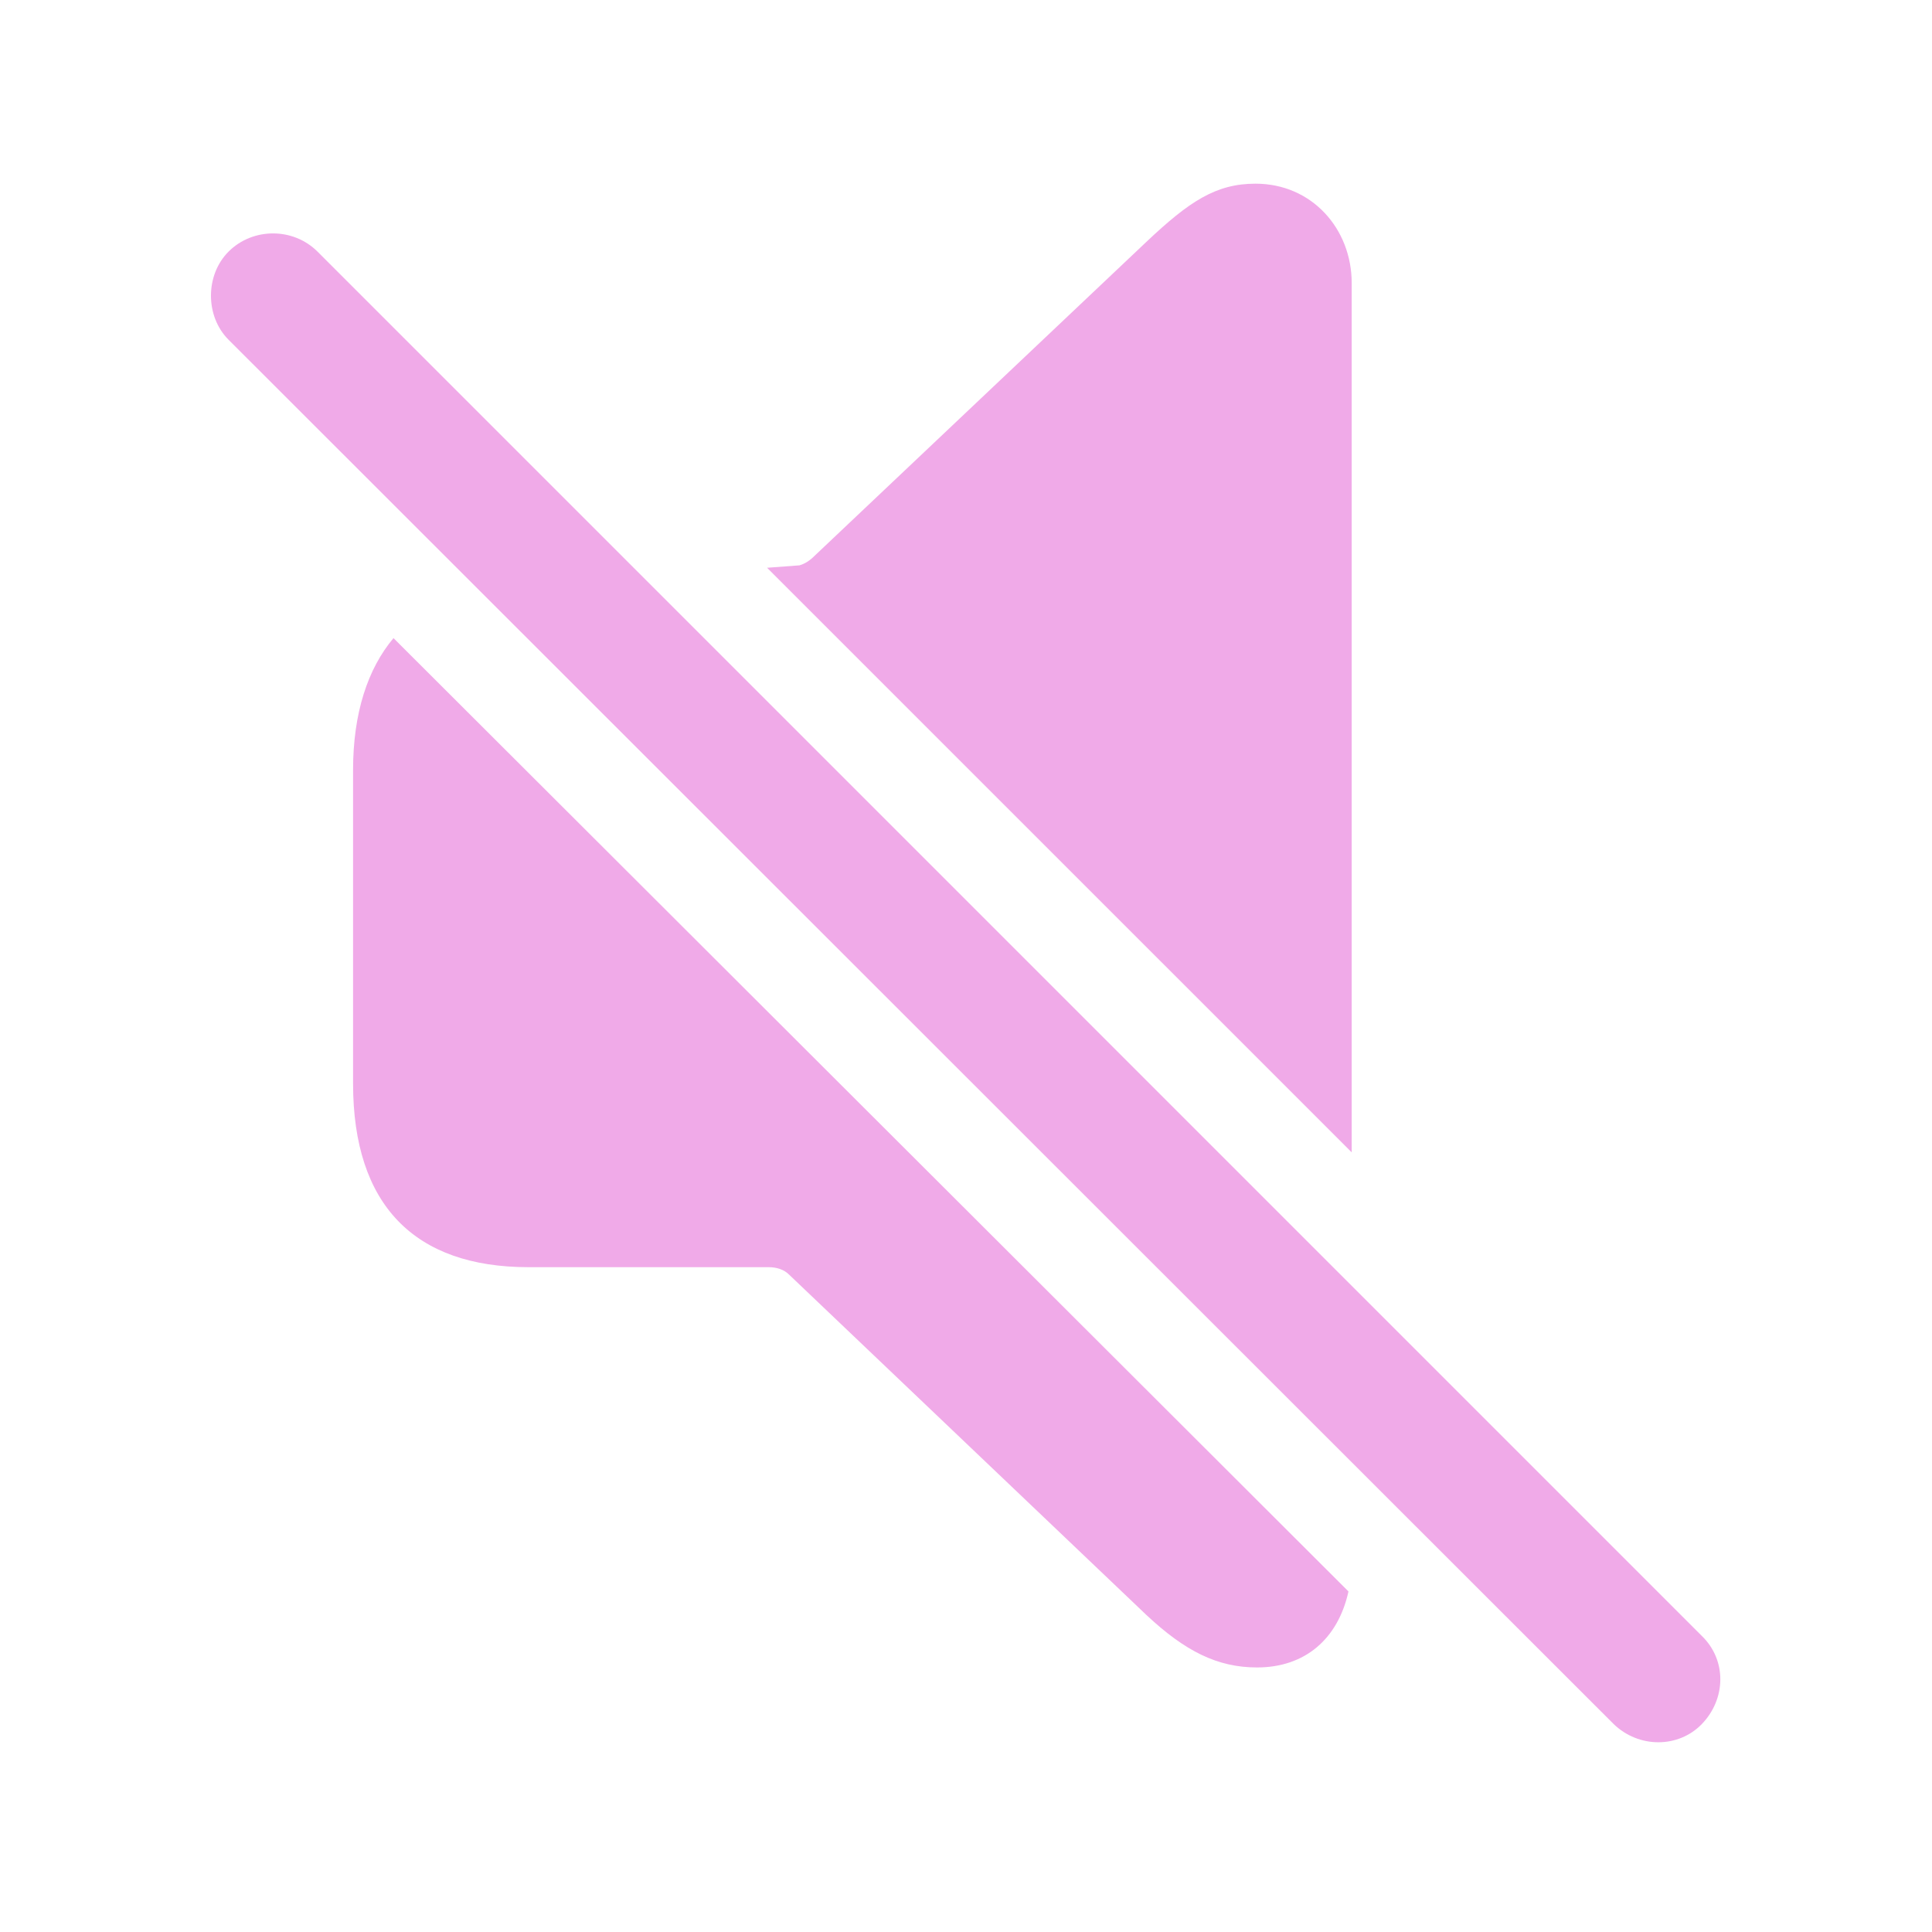
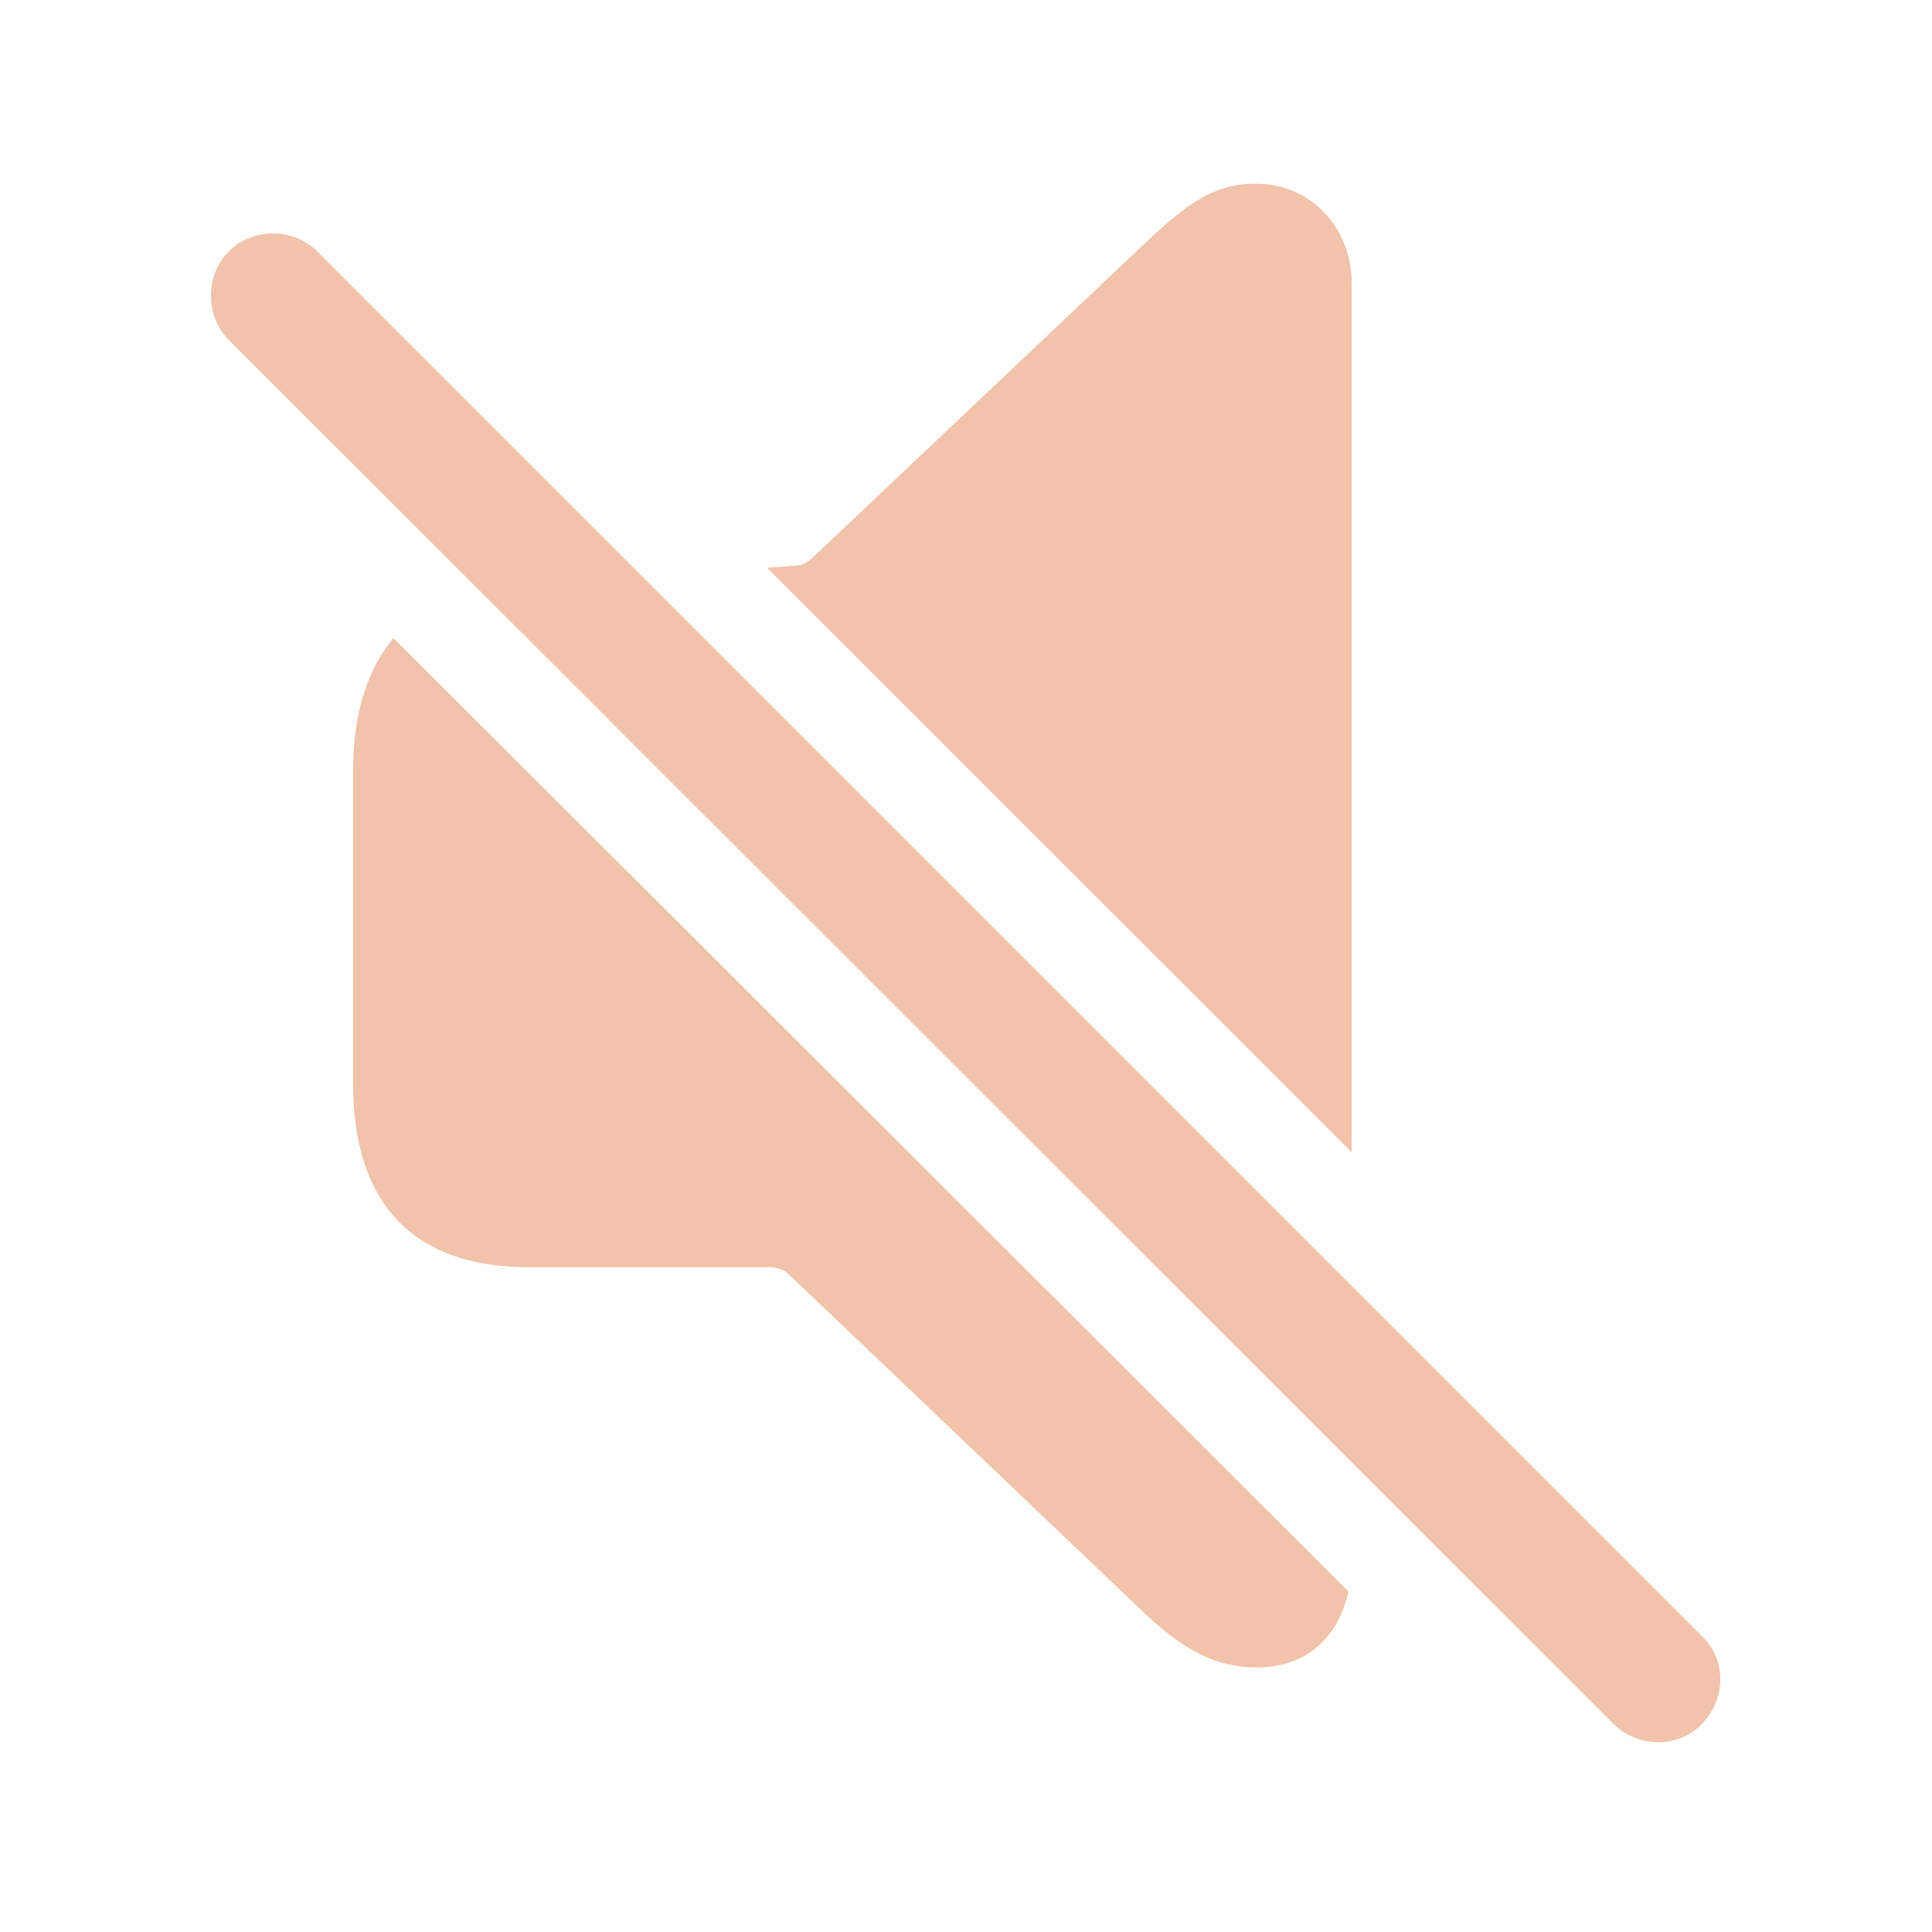
- <svg fill="#F0AAE8" width="120px" height="120px" viewBox="0 0 56 56">
+ <svg fill="#F0C3AA" width="120px" height="120px" viewBox="0 0 56 56">
  <path d="M 39.18 33.402 L 39.18 8.207 C 39.18 6.637 38.031 5.324 36.391 5.324 C 35.242 5.324 34.469 5.84 33.227 7.012 L 23.617 16.105 C 23.477 16.246 23.336 16.34 23.172 16.387 L 22.234 16.457 Z M 46.773 49.973 C 47.5 50.676 48.648 50.676 49.328 49.973 C 50.031 49.246 50.055 48.121 49.328 47.418 L 9.203 7.293 C 8.5 6.59 7.328 6.59 6.625 7.293 C 5.945 7.973 5.945 9.168 6.625 9.848 Z M 36.437 48.332 C 37.82 48.332 38.781 47.512 39.086 46.129 L 11.406 18.496 C 10.656 19.387 10.234 20.676 10.234 22.316 L 10.234 31.41 C 10.234 34.926 12.015 36.73 15.32 36.73 L 22.281 36.73 C 22.515 36.73 22.727 36.801 22.867 36.941 L 33.227 46.809 C 34.352 47.863 35.289 48.332 36.437 48.332 Z" />
</svg>
